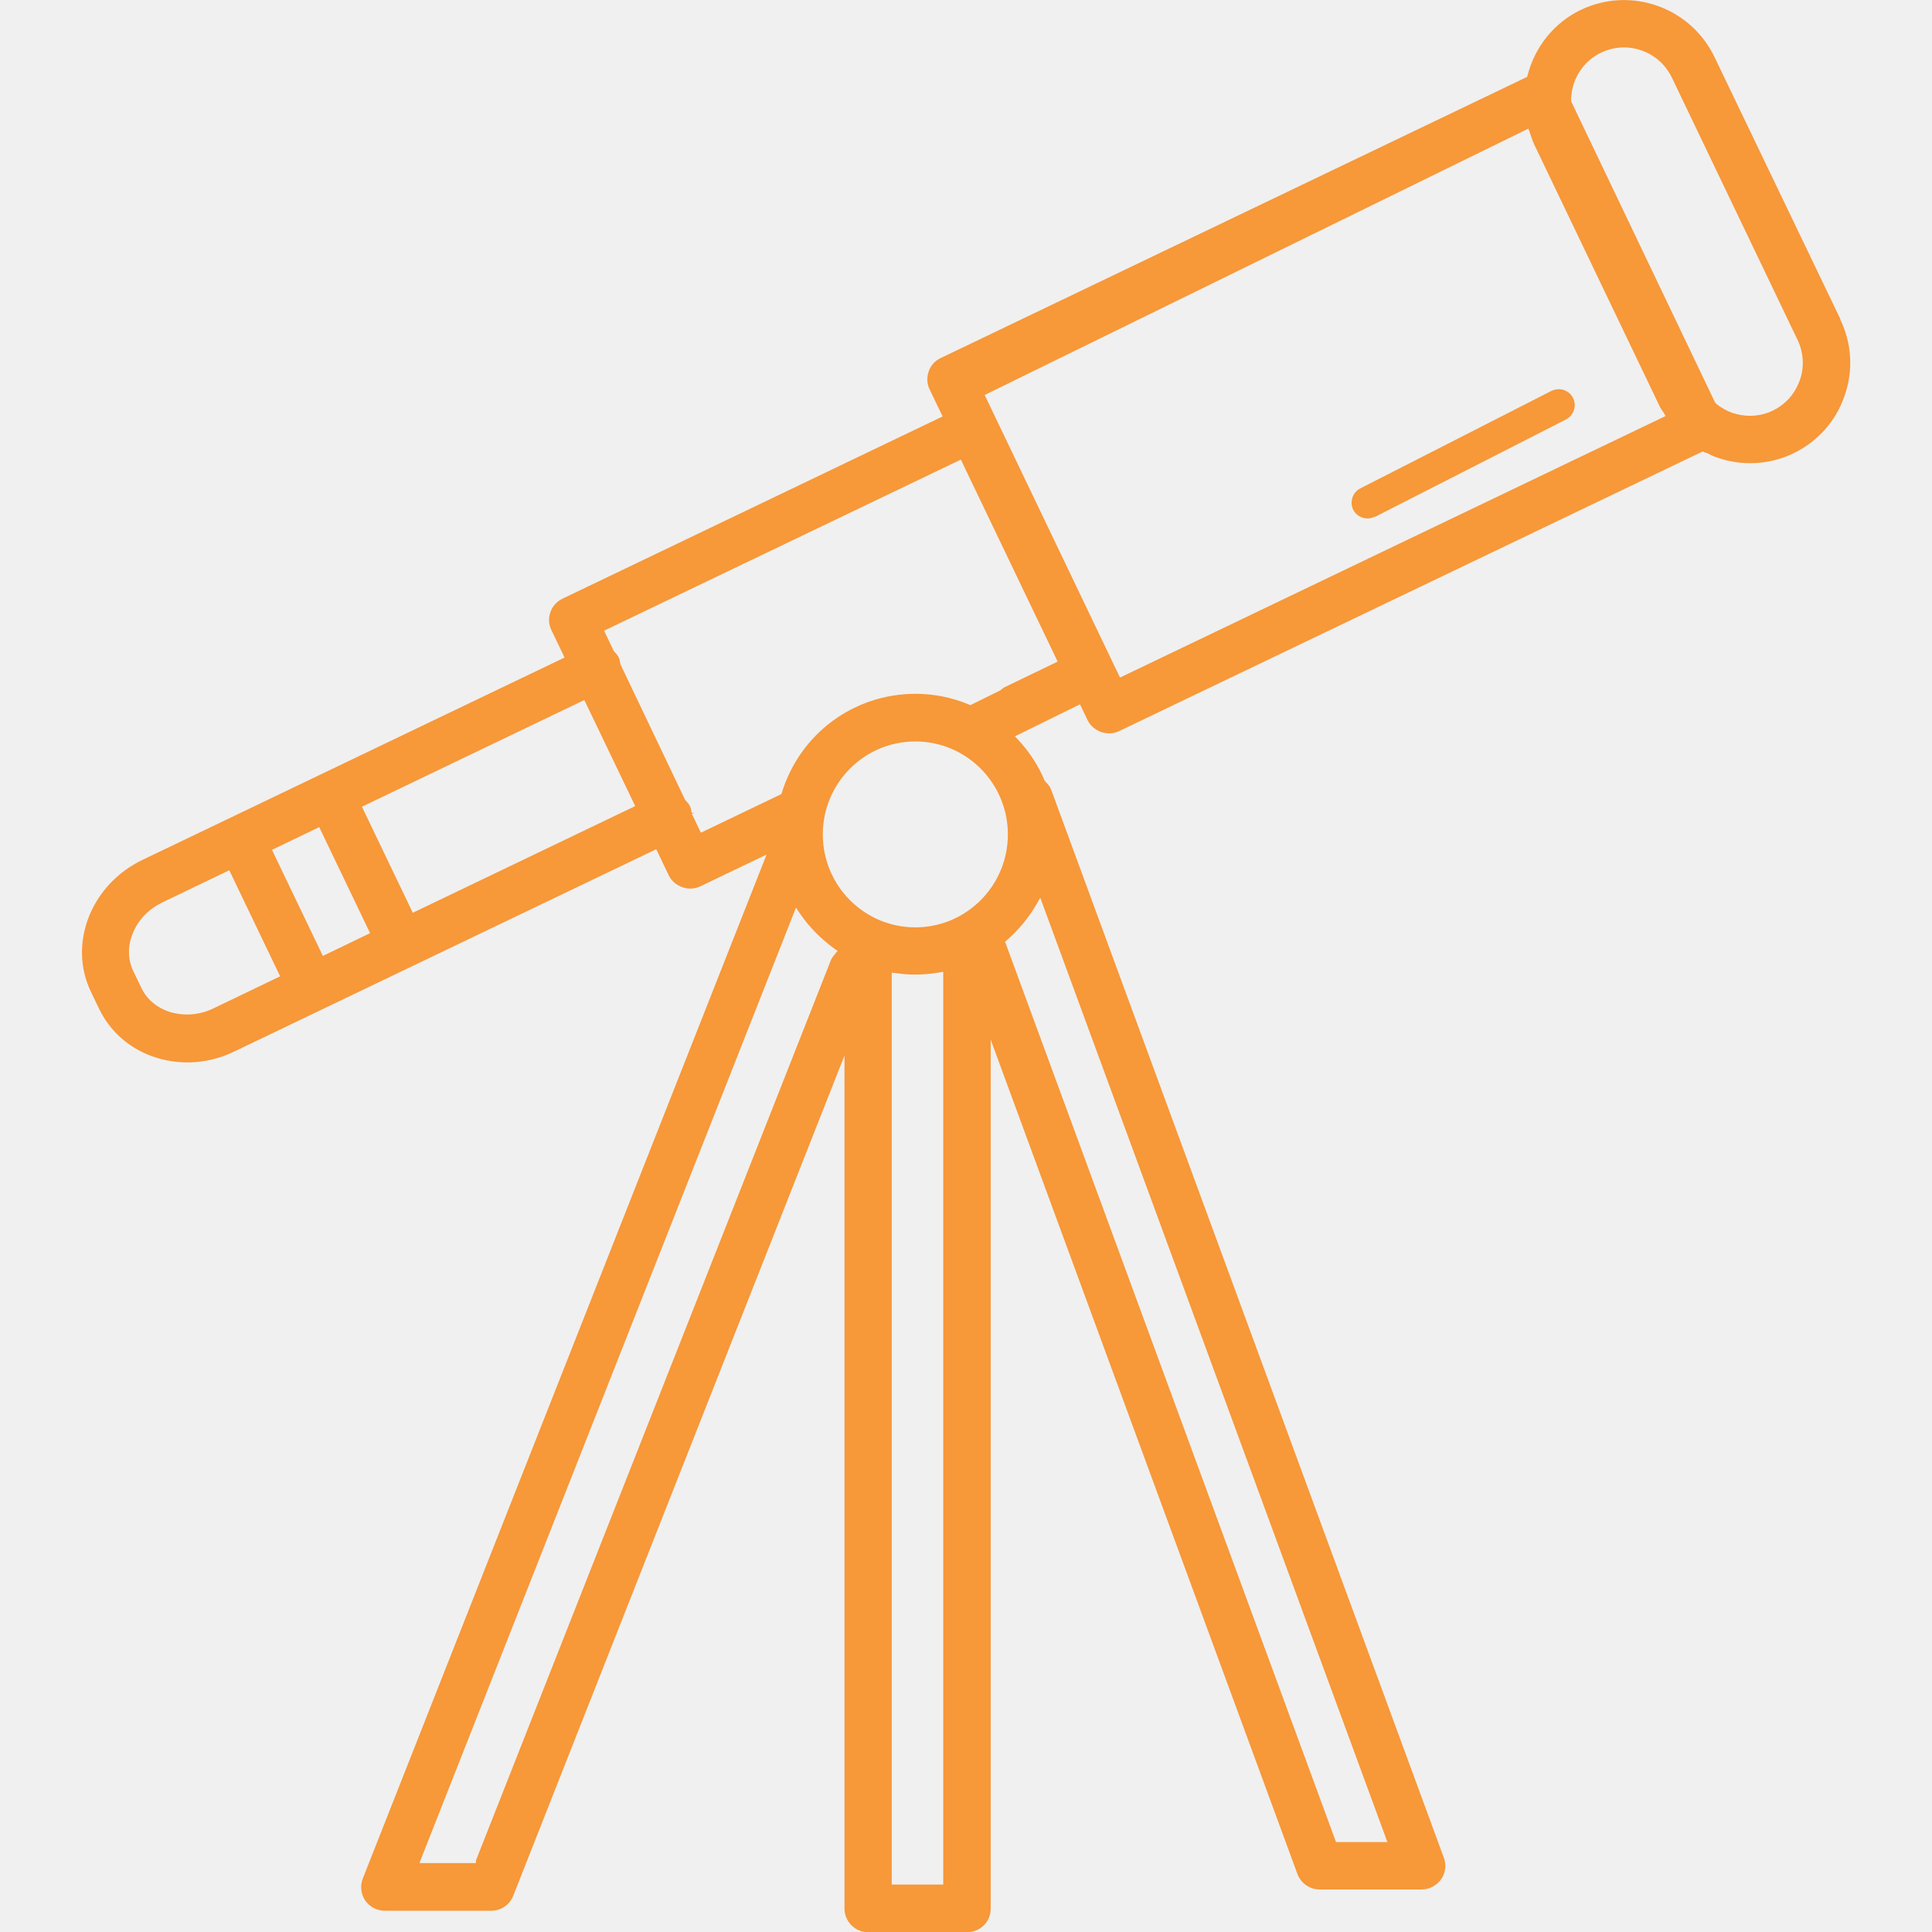
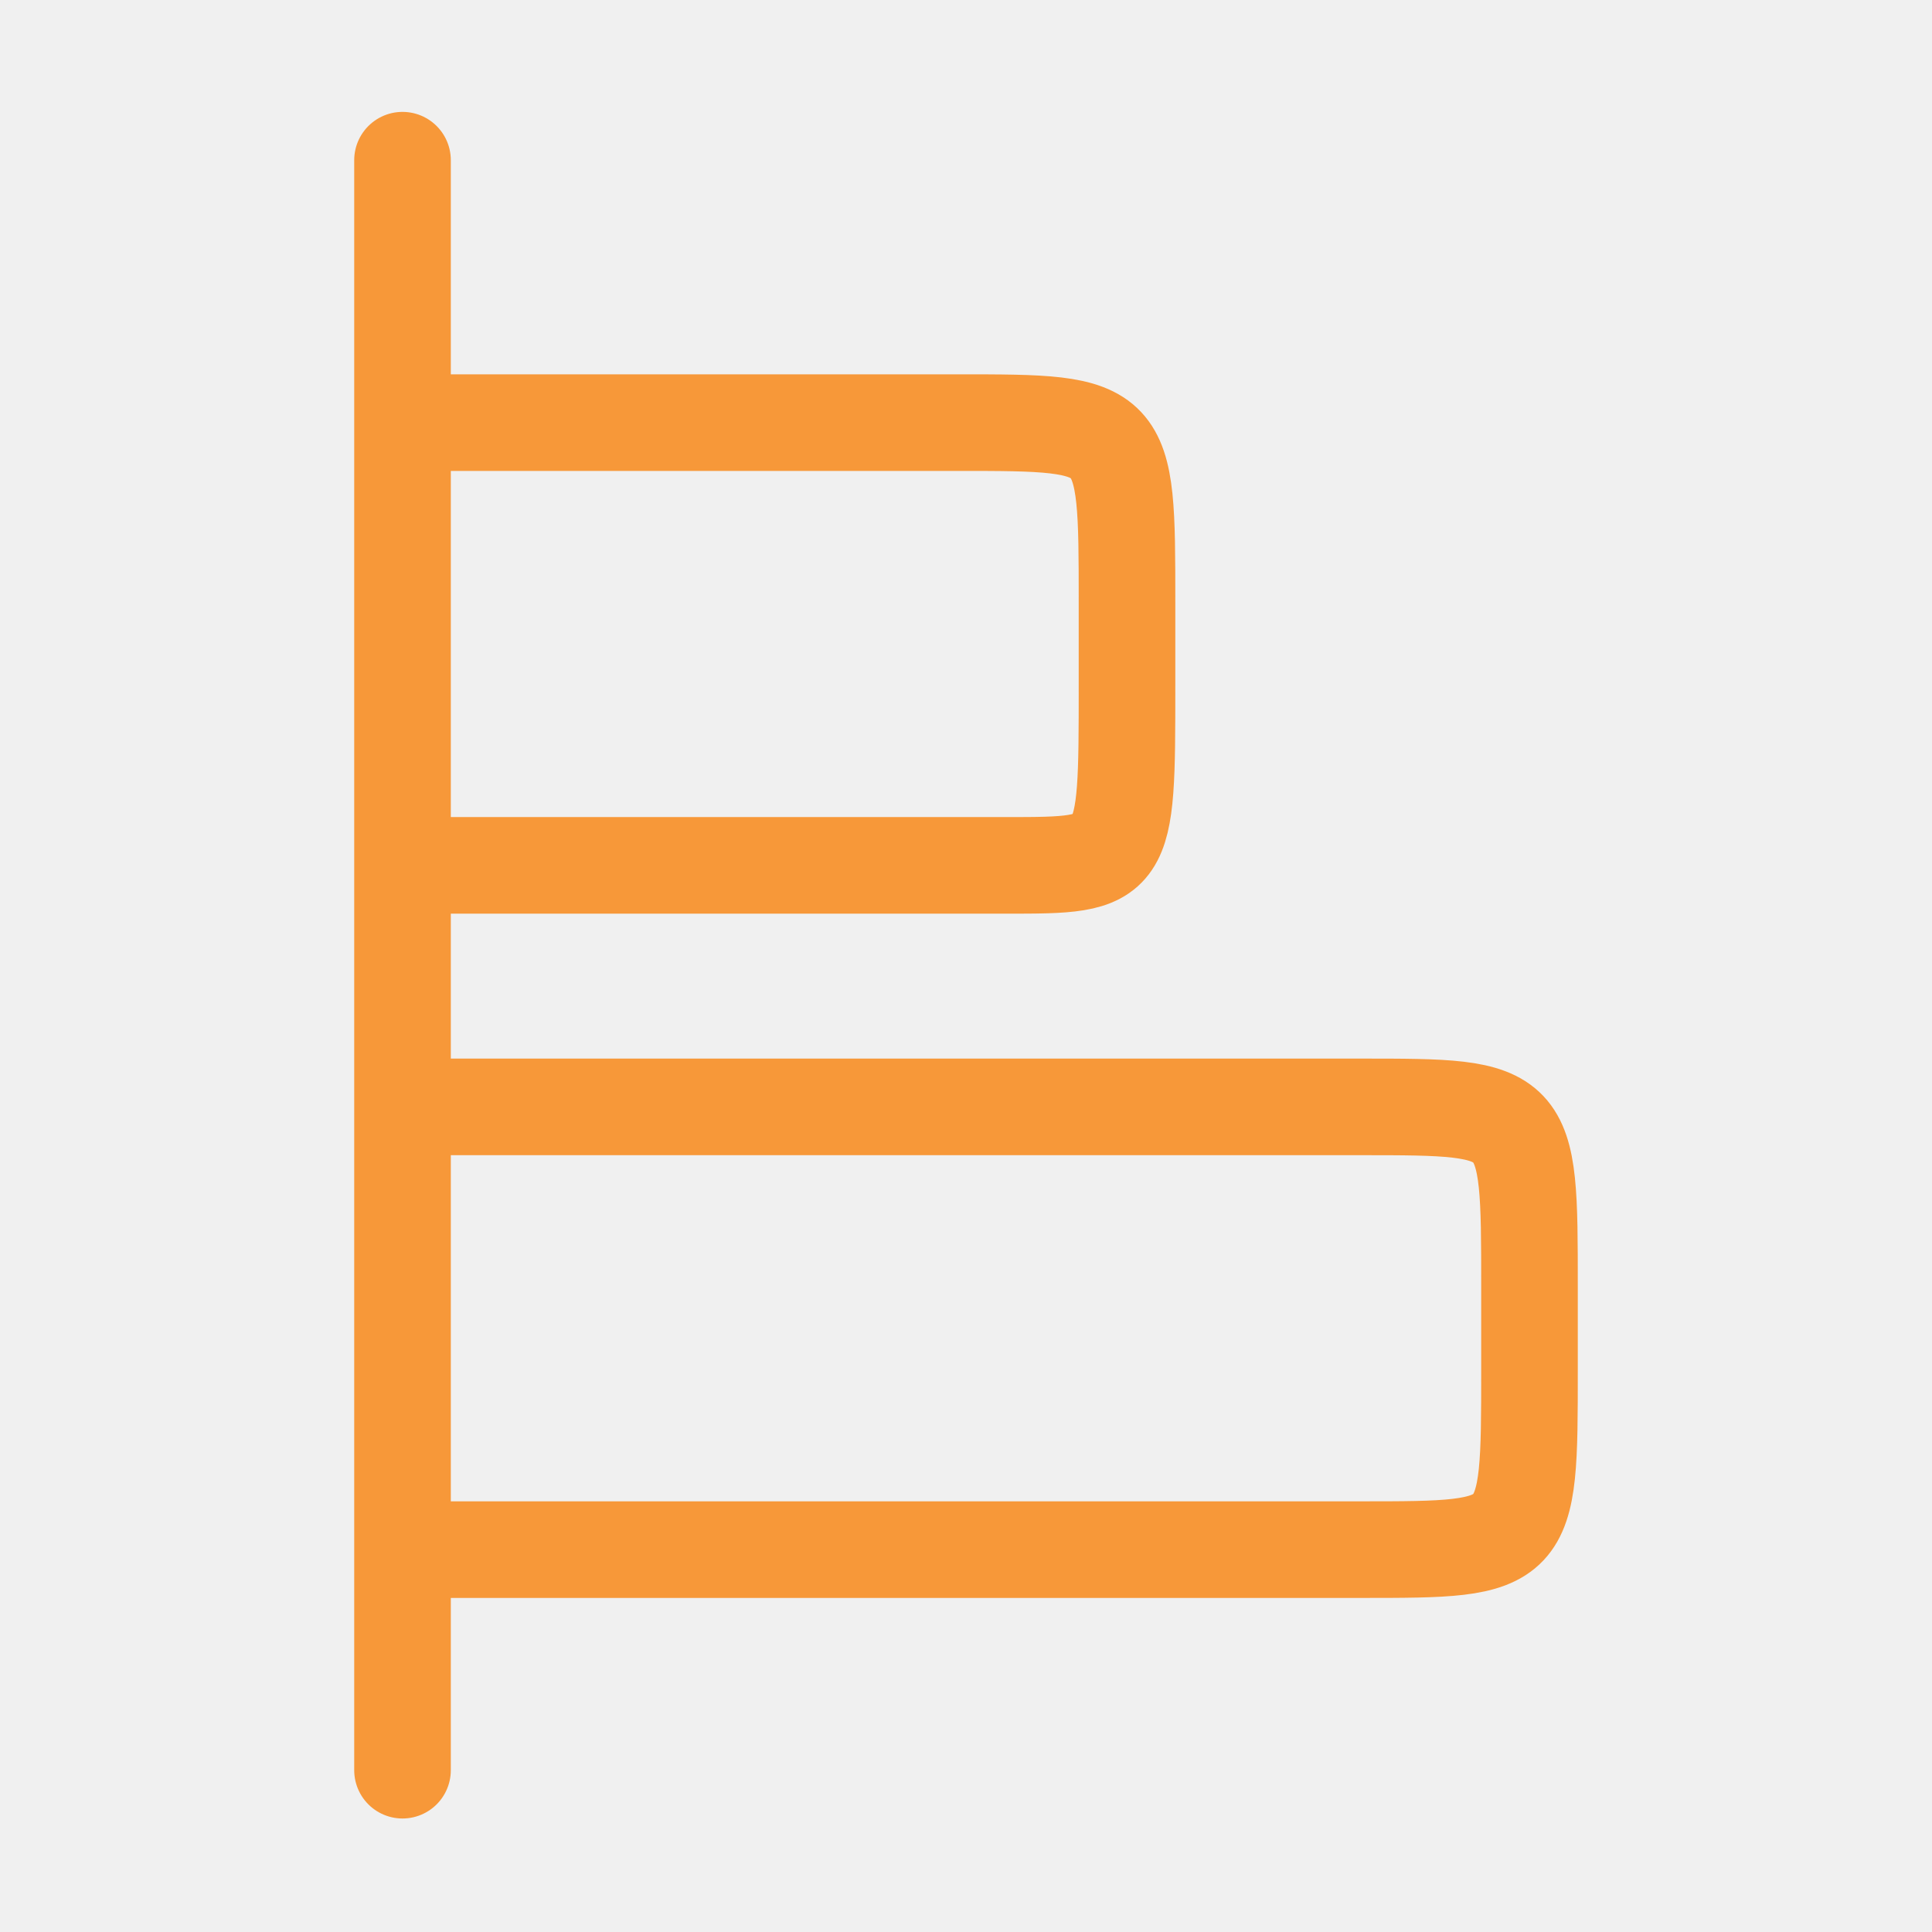
- <svg xmlns="http://www.w3.org/2000/svg" width="90" height="90" viewBox="0 0 90 90" fill="none">
-   <g clip-path="url(#clip0_153_9521)">
-     <path d="M79.47 21.08C79.64 21.17 79.8 21.25 79.97 21.31C81.14 21.72 82.42 21.66 83.54 21.12C84.66 20.58 85.51 19.64 85.92 18.46C86.34 17.28 86.27 16.01 85.73 14.89V14.86L79.87 2.66C78.75 0.33 75.96 -0.65 73.64 0.46C72.41 1.05 71.51 2.16 71.16 3.51L71.14 3.58L71.08 3.61L43.82 16.68C43.55 16.81 43.35 17.03 43.26 17.31C43.16 17.59 43.18 17.89 43.31 18.15L43.91 19.4L26.2 27.89C25.94 28.02 25.73 28.24 25.64 28.52C25.54 28.8 25.56 29.1 25.69 29.36L26.3 30.63L6.63 40.06C5.49 40.61 4.61 41.54 4.15 42.68C3.68 43.86 3.71 45.11 4.24 46.21L4.62 47C5.15 48.1 6.1 48.91 7.31 49.28C8.49 49.64 9.76 49.54 10.9 48.99L30.57 39.56L31.15 40.77C31.4 41.3 32.08 41.55 32.62 41.29L35.71 39.81L16.9 87.51C16.77 87.85 16.81 88.23 17.01 88.53C17.22 88.83 17.56 89.01 17.92 89.01H22.88C23.34 89.01 23.74 88.74 23.91 88.31L39.34 49.17V88.91C39.34 89.52 39.84 90.01 40.44 90.01H45.05C45.34 90.01 45.62 89.9 45.83 89.69C46.04 89.49 46.15 89.2 46.15 88.91V48.43L60.44 87.3C60.6 87.73 61.02 88.02 61.48 88.02H66.22C66.58 88.02 66.92 87.84 67.13 87.55C67.34 87.25 67.39 86.88 67.26 86.54L48.98 36.82C48.93 36.67 48.83 36.54 48.7 36.41L48.66 36.36C48.37 35.66 47.95 35.02 47.42 34.45L47.28 34.3L50.31 32.81L50.66 33.54C50.91 34.07 51.6 34.32 52.13 34.06L79.32 21.03L79.46 21.1L79.47 21.08ZM74.59 2.45C75.18 2.17 75.85 2.13 76.47 2.35C77.1 2.57 77.59 3.02 77.88 3.61L83.74 15.84C84.02 16.43 84.06 17.1 83.84 17.72L83.8 17.82C83.57 18.4 83.14 18.86 82.58 19.13C82.25 19.29 81.89 19.37 81.52 19.37C81.24 19.37 80.96 19.32 80.69 19.23C80.42 19.13 80.16 18.99 79.93 18.79L79.89 18.74L73.19 4.72C73.17 3.76 73.72 2.86 74.59 2.45ZM9.93 46.98C9.54 47.17 9.12 47.26 8.71 47.26C8.45 47.26 8.19 47.22 7.94 47.15C7.33 46.96 6.85 46.57 6.59 46.03L6.21 45.24C5.95 44.7 5.94 44.08 6.18 43.49C6.43 42.86 6.92 42.35 7.56 42.04L10.68 40.54L13.05 45.48L9.93 46.98ZM15.04 44.53L12.67 39.59L14.87 38.53L17.24 43.47L15.04 44.53ZM19.23 42.52L16.86 37.58L27.22 32.61L29.59 37.55L19.23 42.52ZM38.91 44.43C38.81 44.54 38.73 44.65 38.69 44.77L22.17 86.67V86.79H22.02H19.54L19.62 86.58L37.08 42.28L37.24 42.52C37.68 43.17 38.23 43.73 38.88 44.2L39.02 44.3L38.9 44.43H38.91ZM43.94 87.79H41.54V45.31L41.71 45.33C42.06 45.38 42.35 45.4 42.64 45.4C42.99 45.4 43.36 45.37 43.76 45.3L43.94 45.27V87.79ZM42.64 43.2C40.26 43.2 38.33 41.26 38.33 38.87C38.33 36.48 40.26 34.54 42.64 34.54C45.02 34.54 46.95 36.48 46.95 38.87C46.95 41.26 45.02 43.2 42.64 43.2ZM48.3 42.1L48.46 41.82L64.63 85.81H62.24L62.2 85.71L46.82 43.87L46.9 43.8C47.46 43.31 47.93 42.74 48.3 42.1ZM46.75 32.04C46.75 32.04 46.7 32.07 46.67 32.1C46.65 32.12 46.62 32.14 46.6 32.16L45.2 32.85L45.14 32.82C44.34 32.49 43.51 32.32 42.65 32.32C39.78 32.32 37.27 34.17 36.42 36.93L36.4 36.99L32.65 38.79L32.23 37.91L32.34 37.86H32.22C32.2 37.75 32.19 37.64 32.14 37.55C32.09 37.45 32.02 37.37 31.94 37.29L31.91 37.25L28.9 30.94C28.88 30.82 28.87 30.71 28.82 30.62C28.77 30.52 28.7 30.44 28.62 30.36L28.59 30.32L28.14 29.38L44.76 21.41L49.27 30.82L46.76 32.03L46.75 32.04ZM52.18 31.57L52.11 31.43L45.87 18.4L71.2 5.99L71.3 6.28C71.35 6.42 71.39 6.56 71.45 6.69L77.31 18.92C77.34 18.99 77.38 19.05 77.42 19.11C77.45 19.15 77.48 19.2 77.51 19.24L77.59 19.38L52.18 31.56V31.57Z" fill="#F79839" />
-     <path d="M64.05 24.08L72.95 19.54C73.32 19.35 73.46 18.9 73.28 18.54C73.15 18.28 72.89 18.13 72.61 18.13C72.5 18.13 72.38 18.16 72.27 18.21L63.37 22.75C63 22.94 62.86 23.39 63.04 23.75C63.22 24.1 63.67 24.26 64.04 24.07L64.05 24.08Z" fill="#F79839" />
-   </g>
-   <defs>
-     <clipPath id="clip0_153_9521">
-       <rect width="90" height="90" fill="white" />
-     </clipPath>
-   </defs>
+ <svg xmlns="http://www.w3.org/2000/svg" width="80" height="80" viewBox="0 0 80 80" fill="none">
+   <path d="M17 64.167H56.333C63.333 64.167 63.333 64.167 63.333 56.733V53.267C63.333 45.834 63.333 45.834 56.333 45.834H17" stroke="#F79839" stroke-width="4" stroke-linecap="round" stroke-linejoin="round" />
+   <path d="M17 17.5H39.667C46.667 17.5 46.667 17.5 46.667 24.933V28.4C46.667 35.833 46.667 35.833 41.667 35.833H17" stroke="#F79839" stroke-width="4" stroke-linecap="round" stroke-linejoin="round" />
+   <path d="M16.667 6.633V73.3" stroke="#F79839" stroke-width="4" stroke-linecap="round" stroke-linejoin="round" />
</svg>
